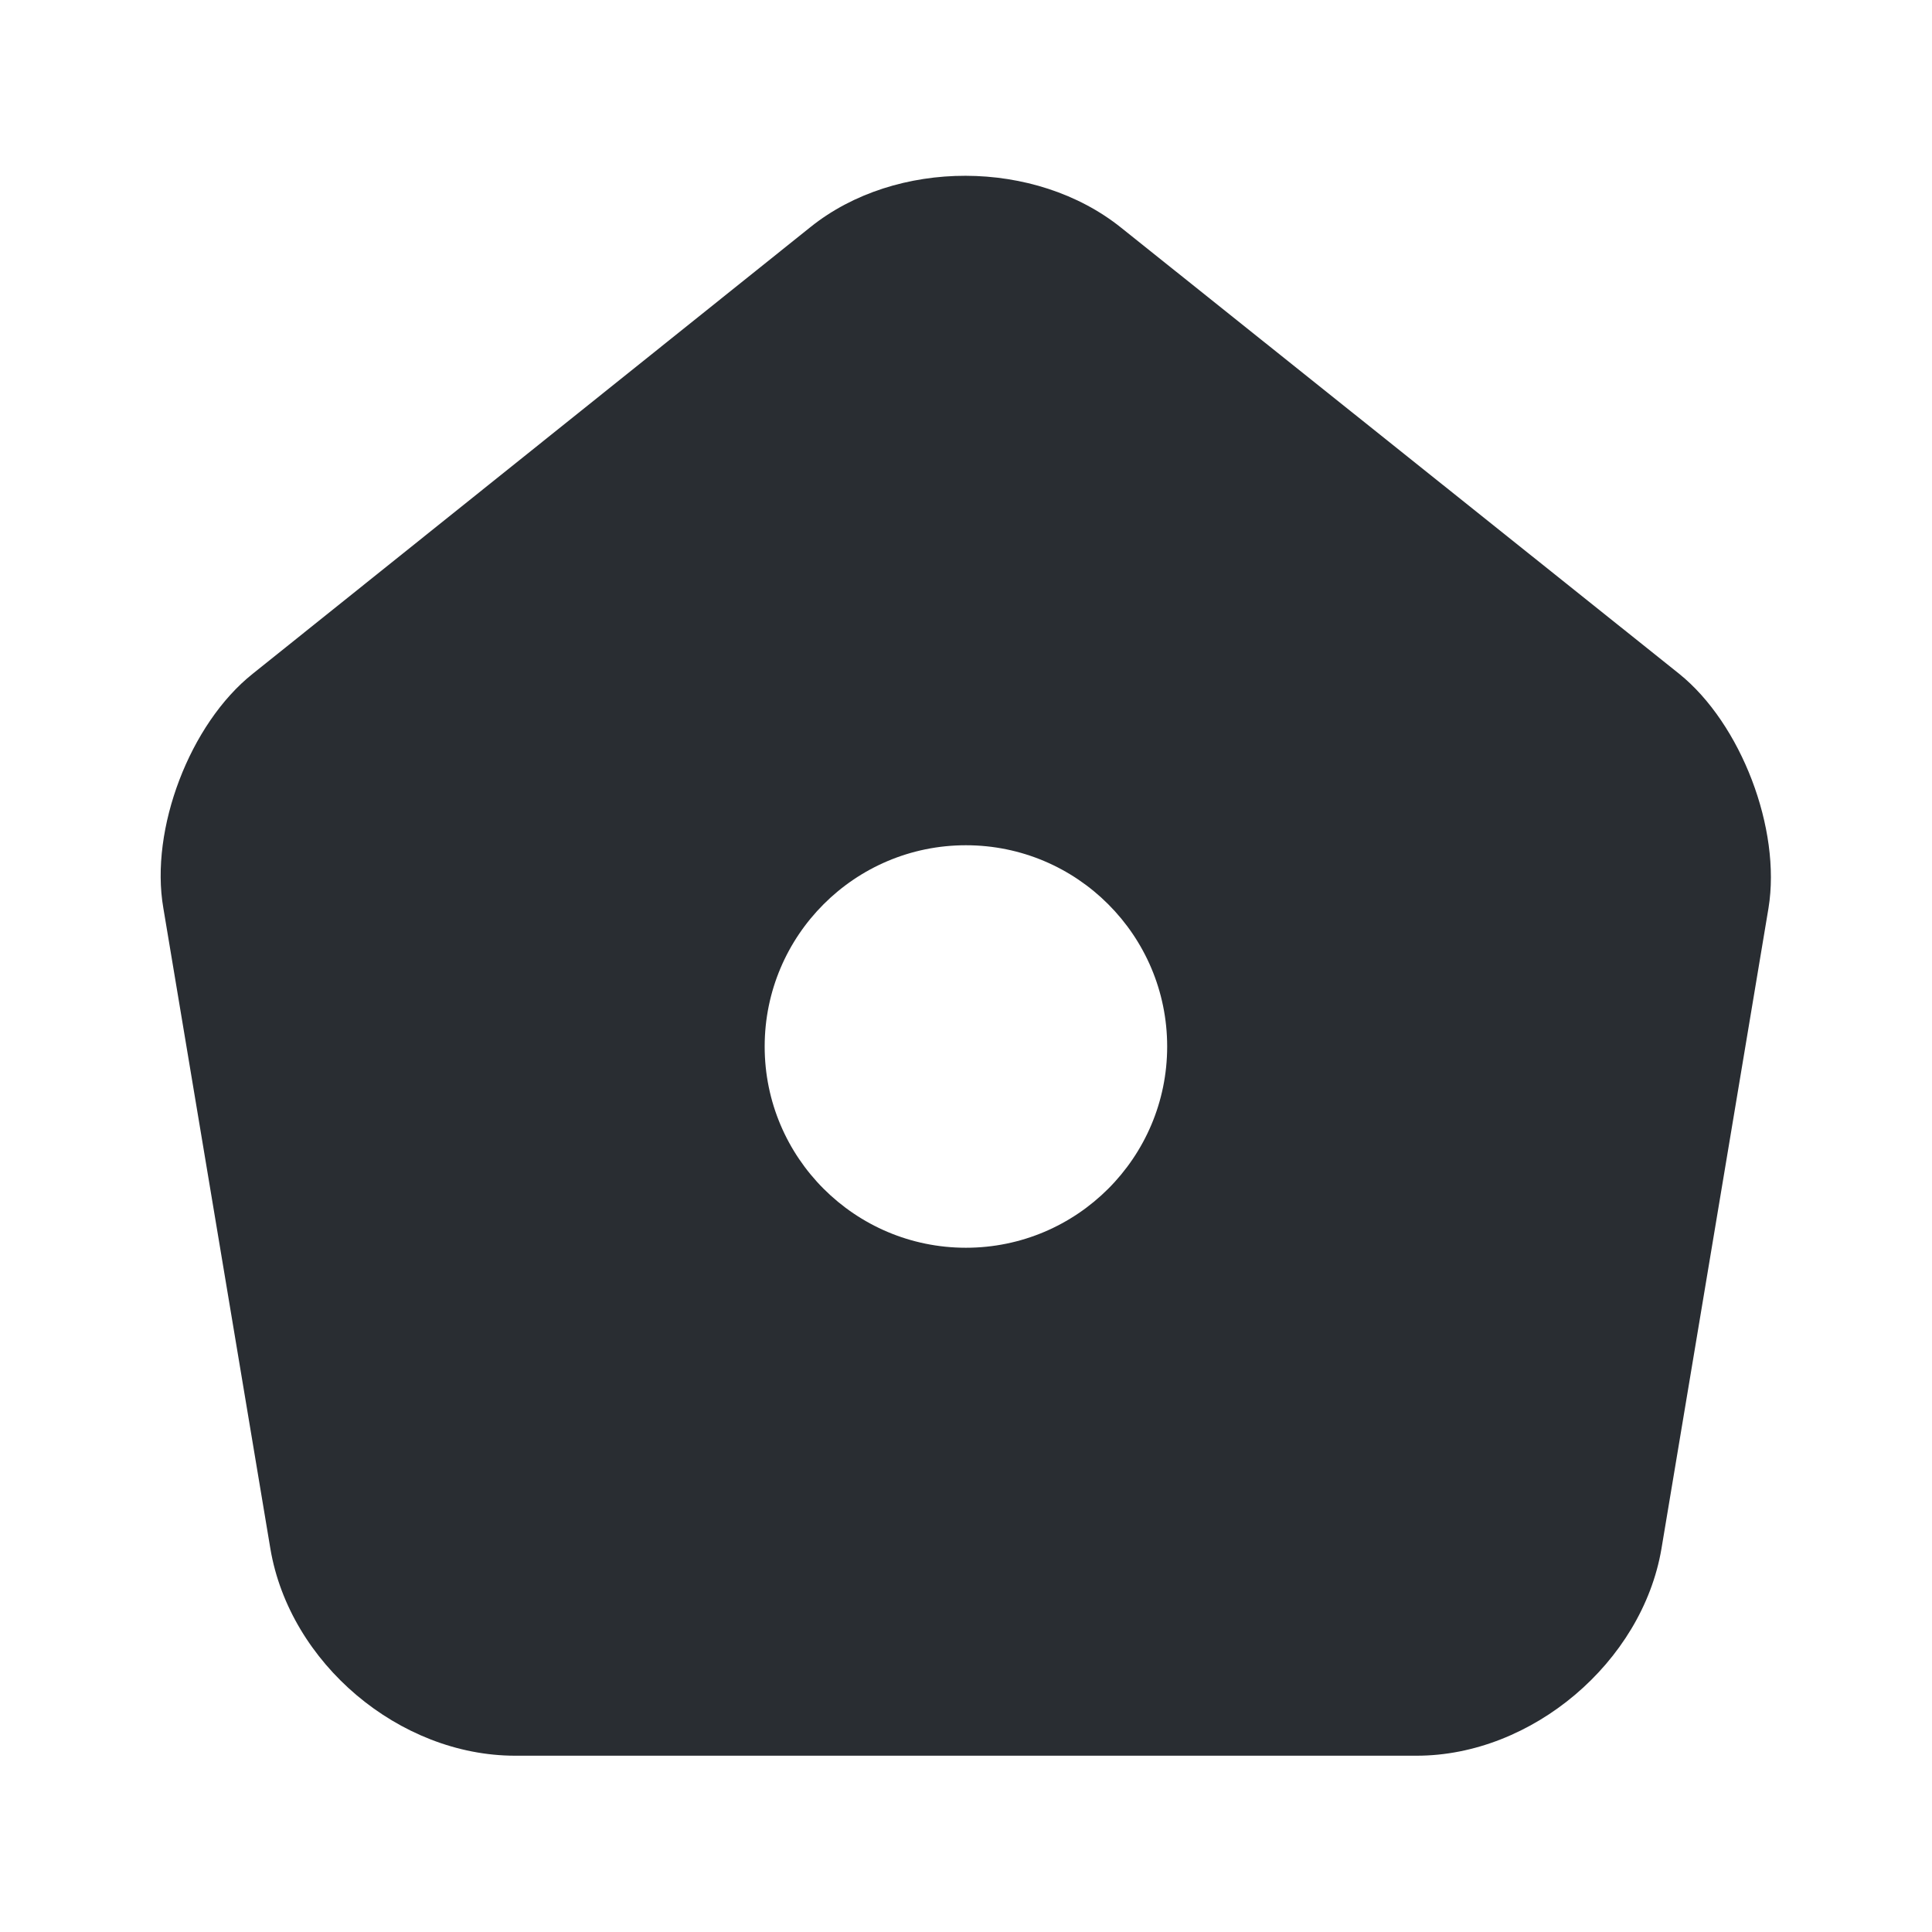
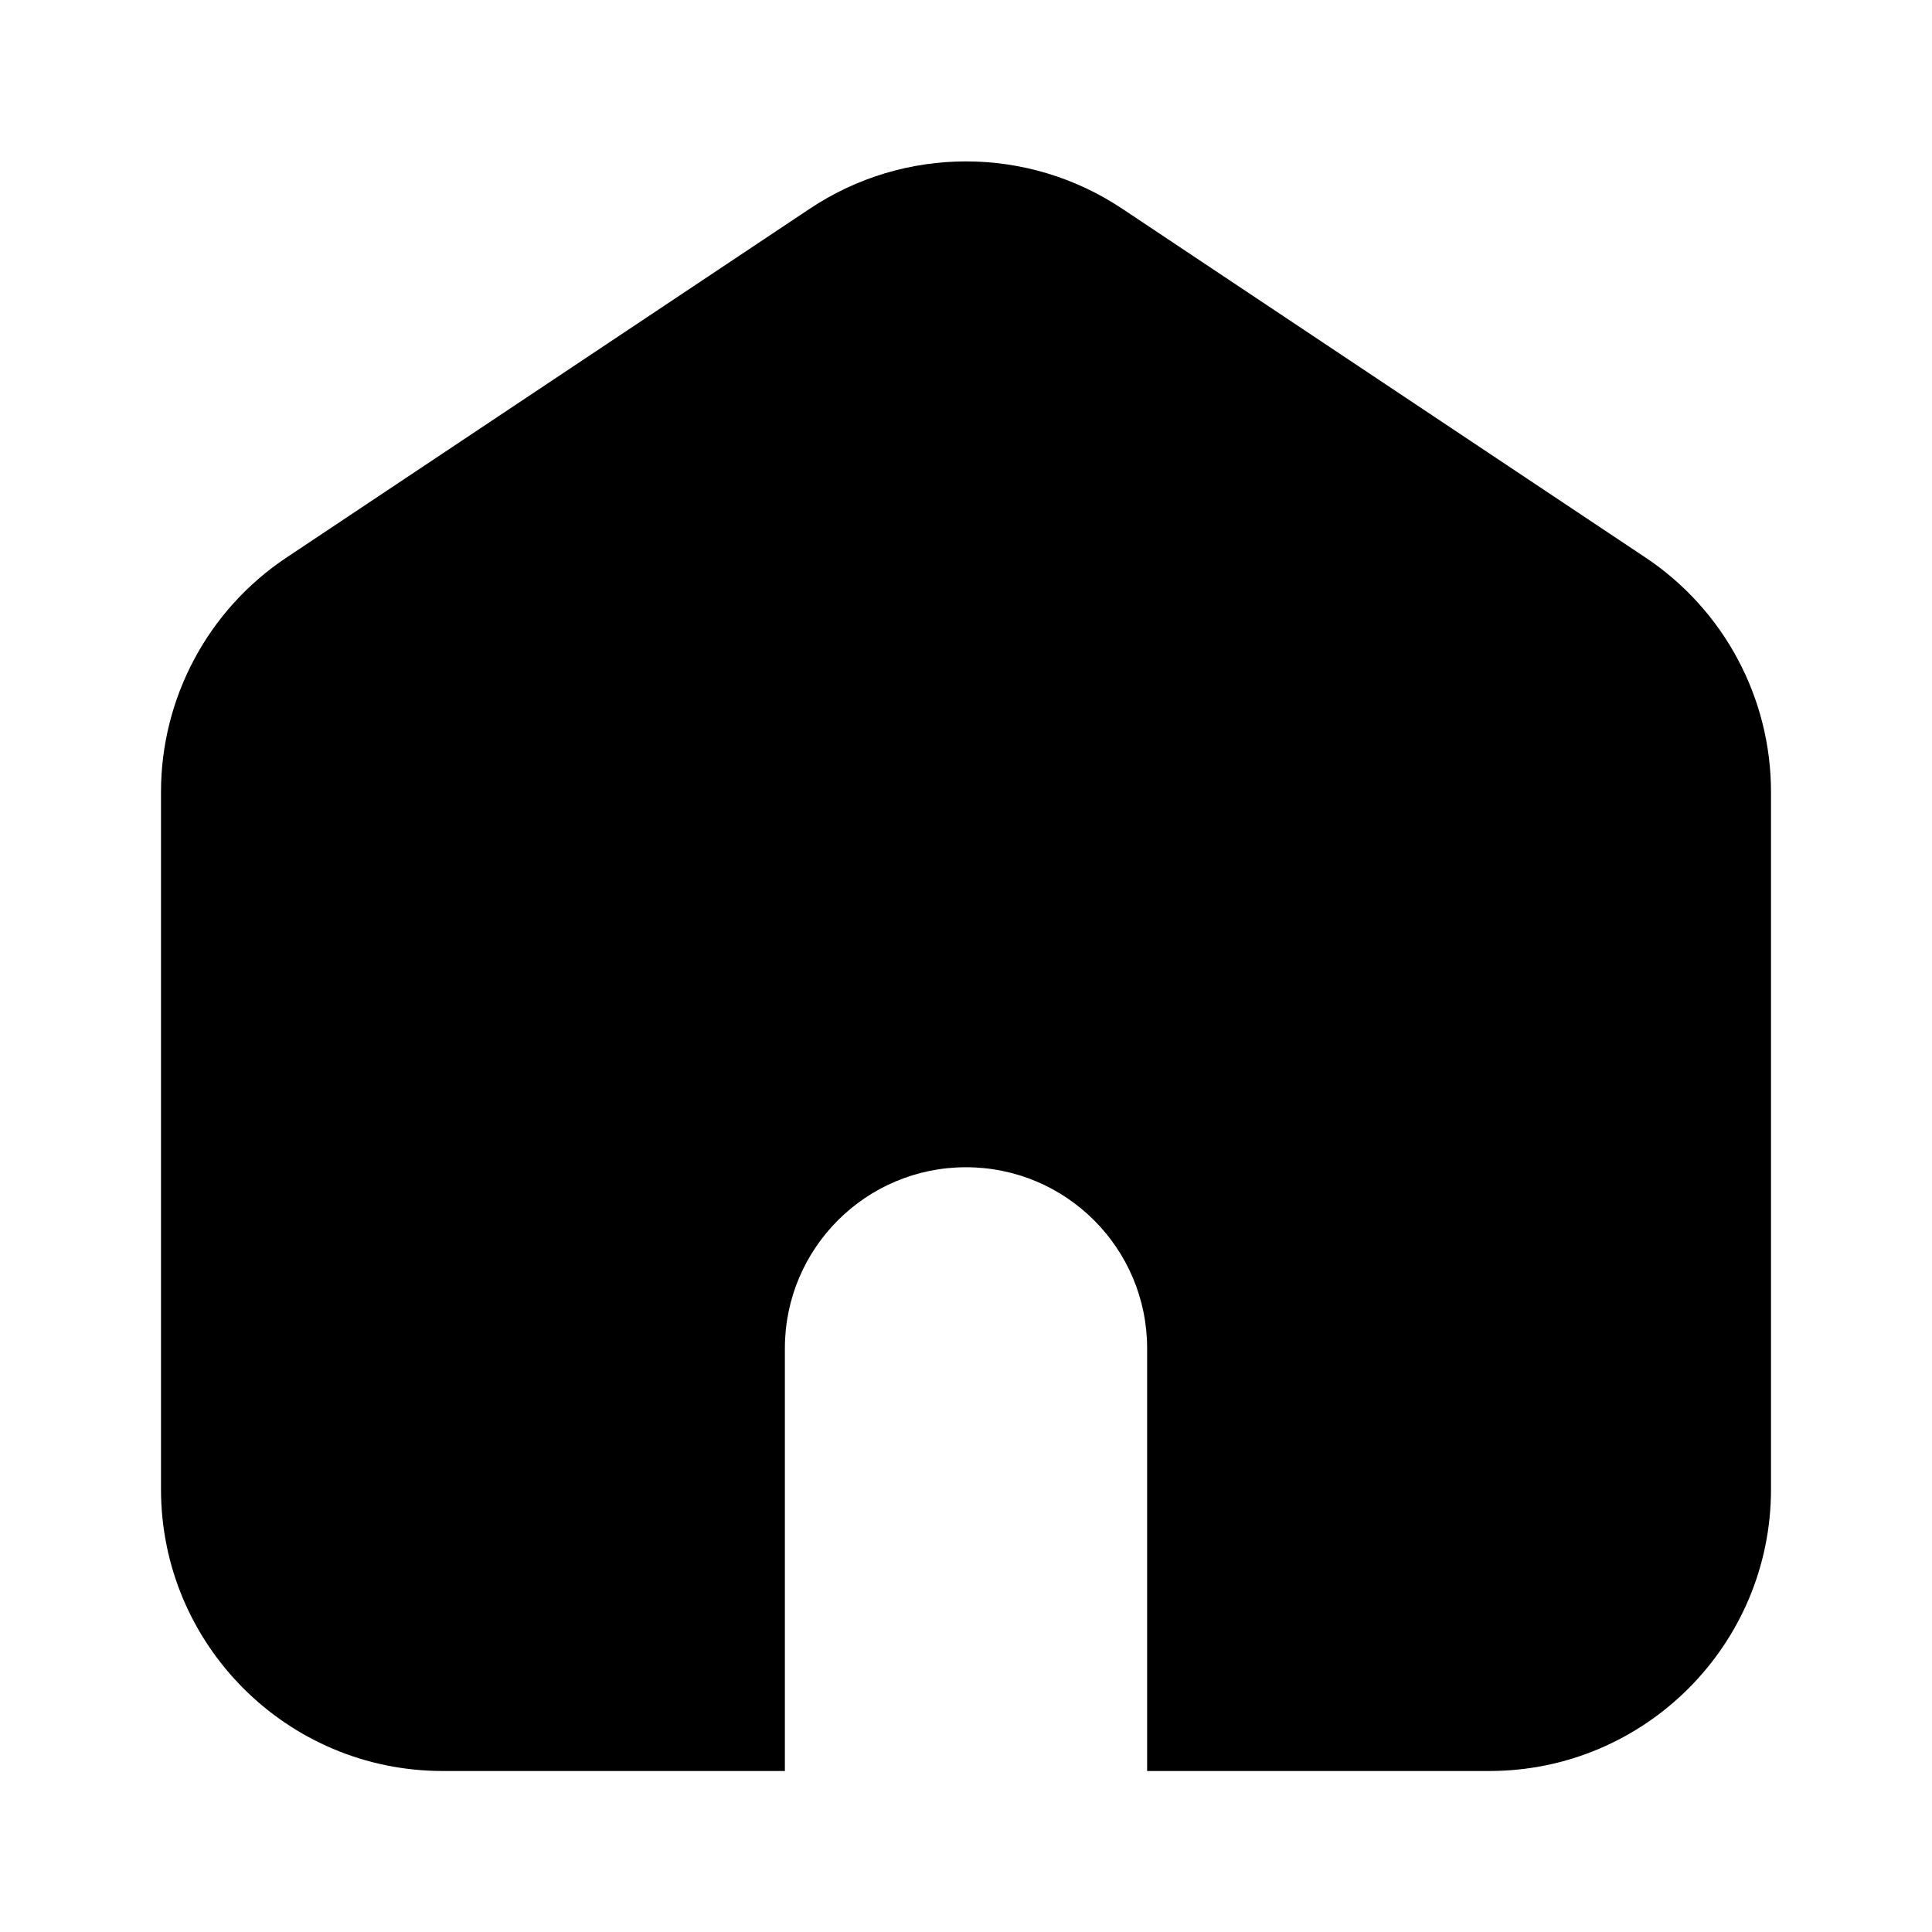
<svg xmlns="http://www.w3.org/2000/svg" width="24" height="24" viewBox="0 0 24 24" fill="none">
-   <path d="M20.859 8.37L13.929 2.83C12.859 1.97 11.129 1.97 10.069 2.82L3.139 8.37C2.359 8.99 1.859 10.3 2.029 11.28L3.359 19.24C3.599 20.66 4.959 21.81 6.399 21.81H17.599C19.029 21.81 20.399 20.65 20.639 19.24L21.969 11.28C22.129 10.3 21.629 8.99 20.859 8.37ZM11.999 15.5C10.619 15.5 9.499 14.38 9.499 13C9.499 11.62 10.619 10.5 11.999 10.5C13.379 10.5 14.499 11.62 14.499 13C14.499 14.38 13.379 15.5 11.999 15.5Z" fill="#292D32" />
+   <path d="M10.059 2.593c1.175-.784 2.707-.784 3.882 0l6.5 4.333C21.415 7.575 22 8.668 22 9.838V18.5c0 1.933-1.567 3.5-3.5 3.5h-4.25v-5.25c0-1.243-1.007-2.25-2.25-2.25s-2.25 1.007-2.25 2.25V22H5.5C3.567 22 2 20.433 2 18.5V9.838c0-1.17.585-2.263 1.559-2.912l6.5-4.333z" fill="black" />
</svg>
